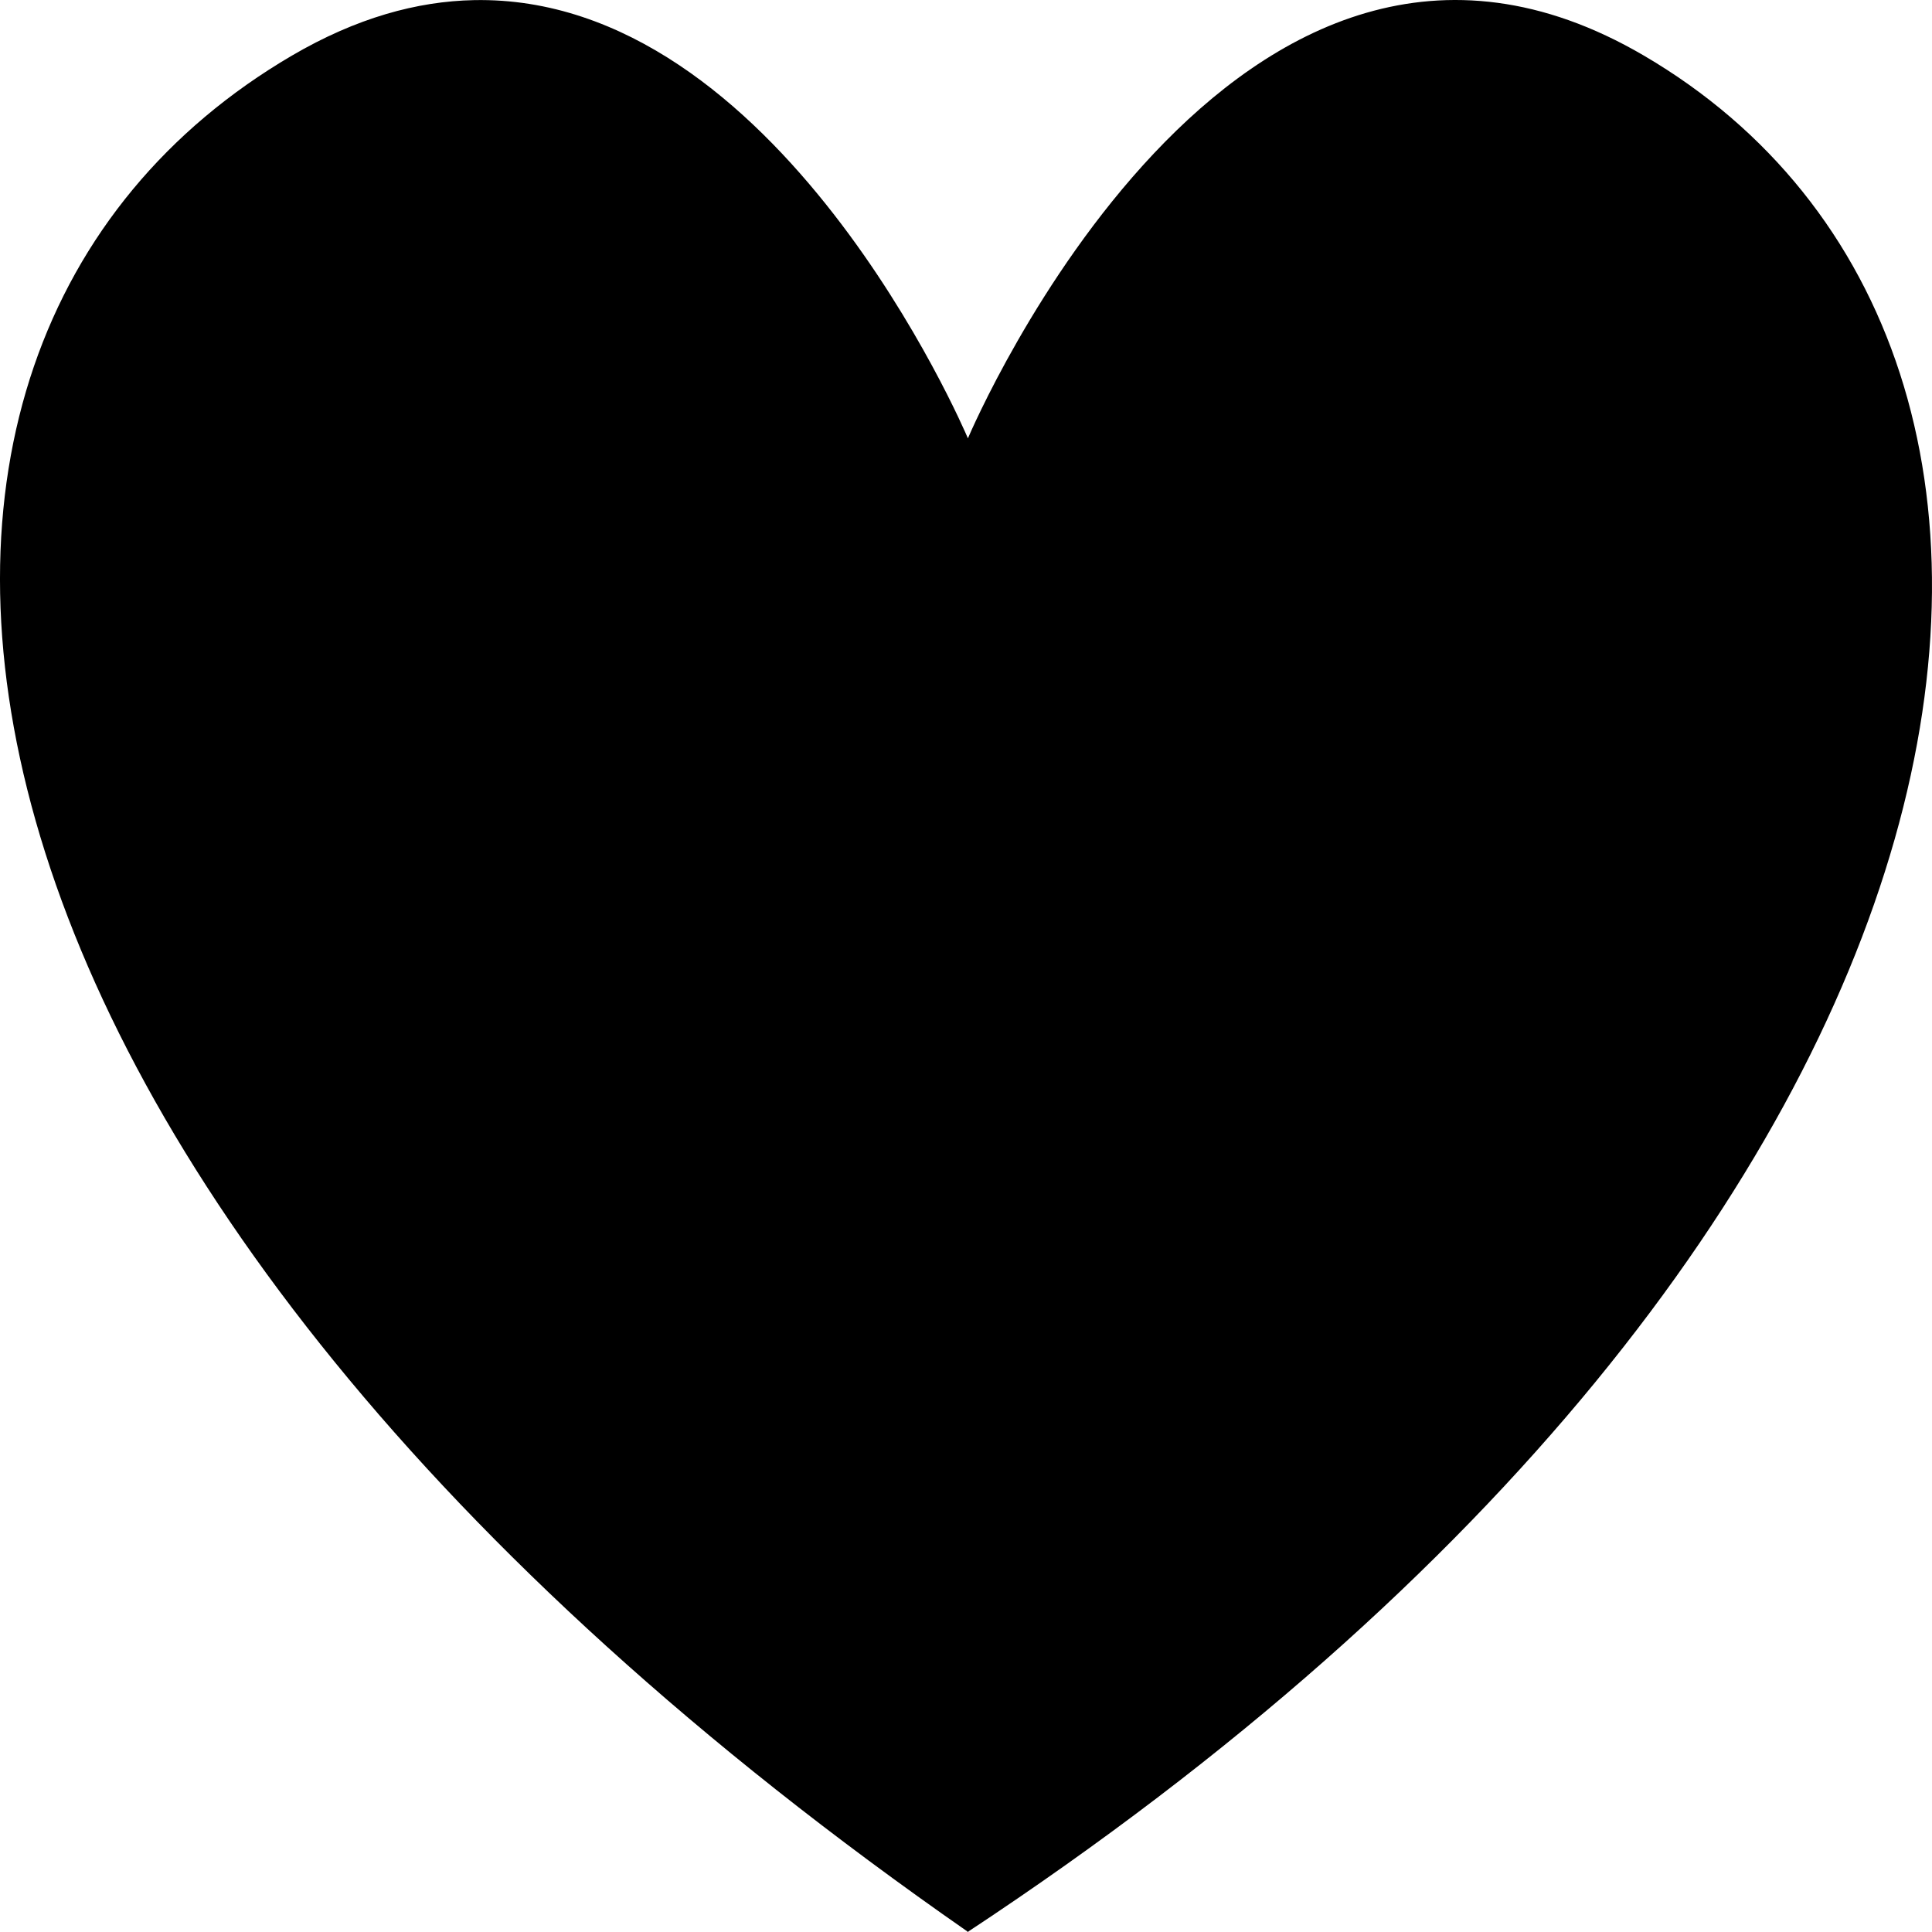
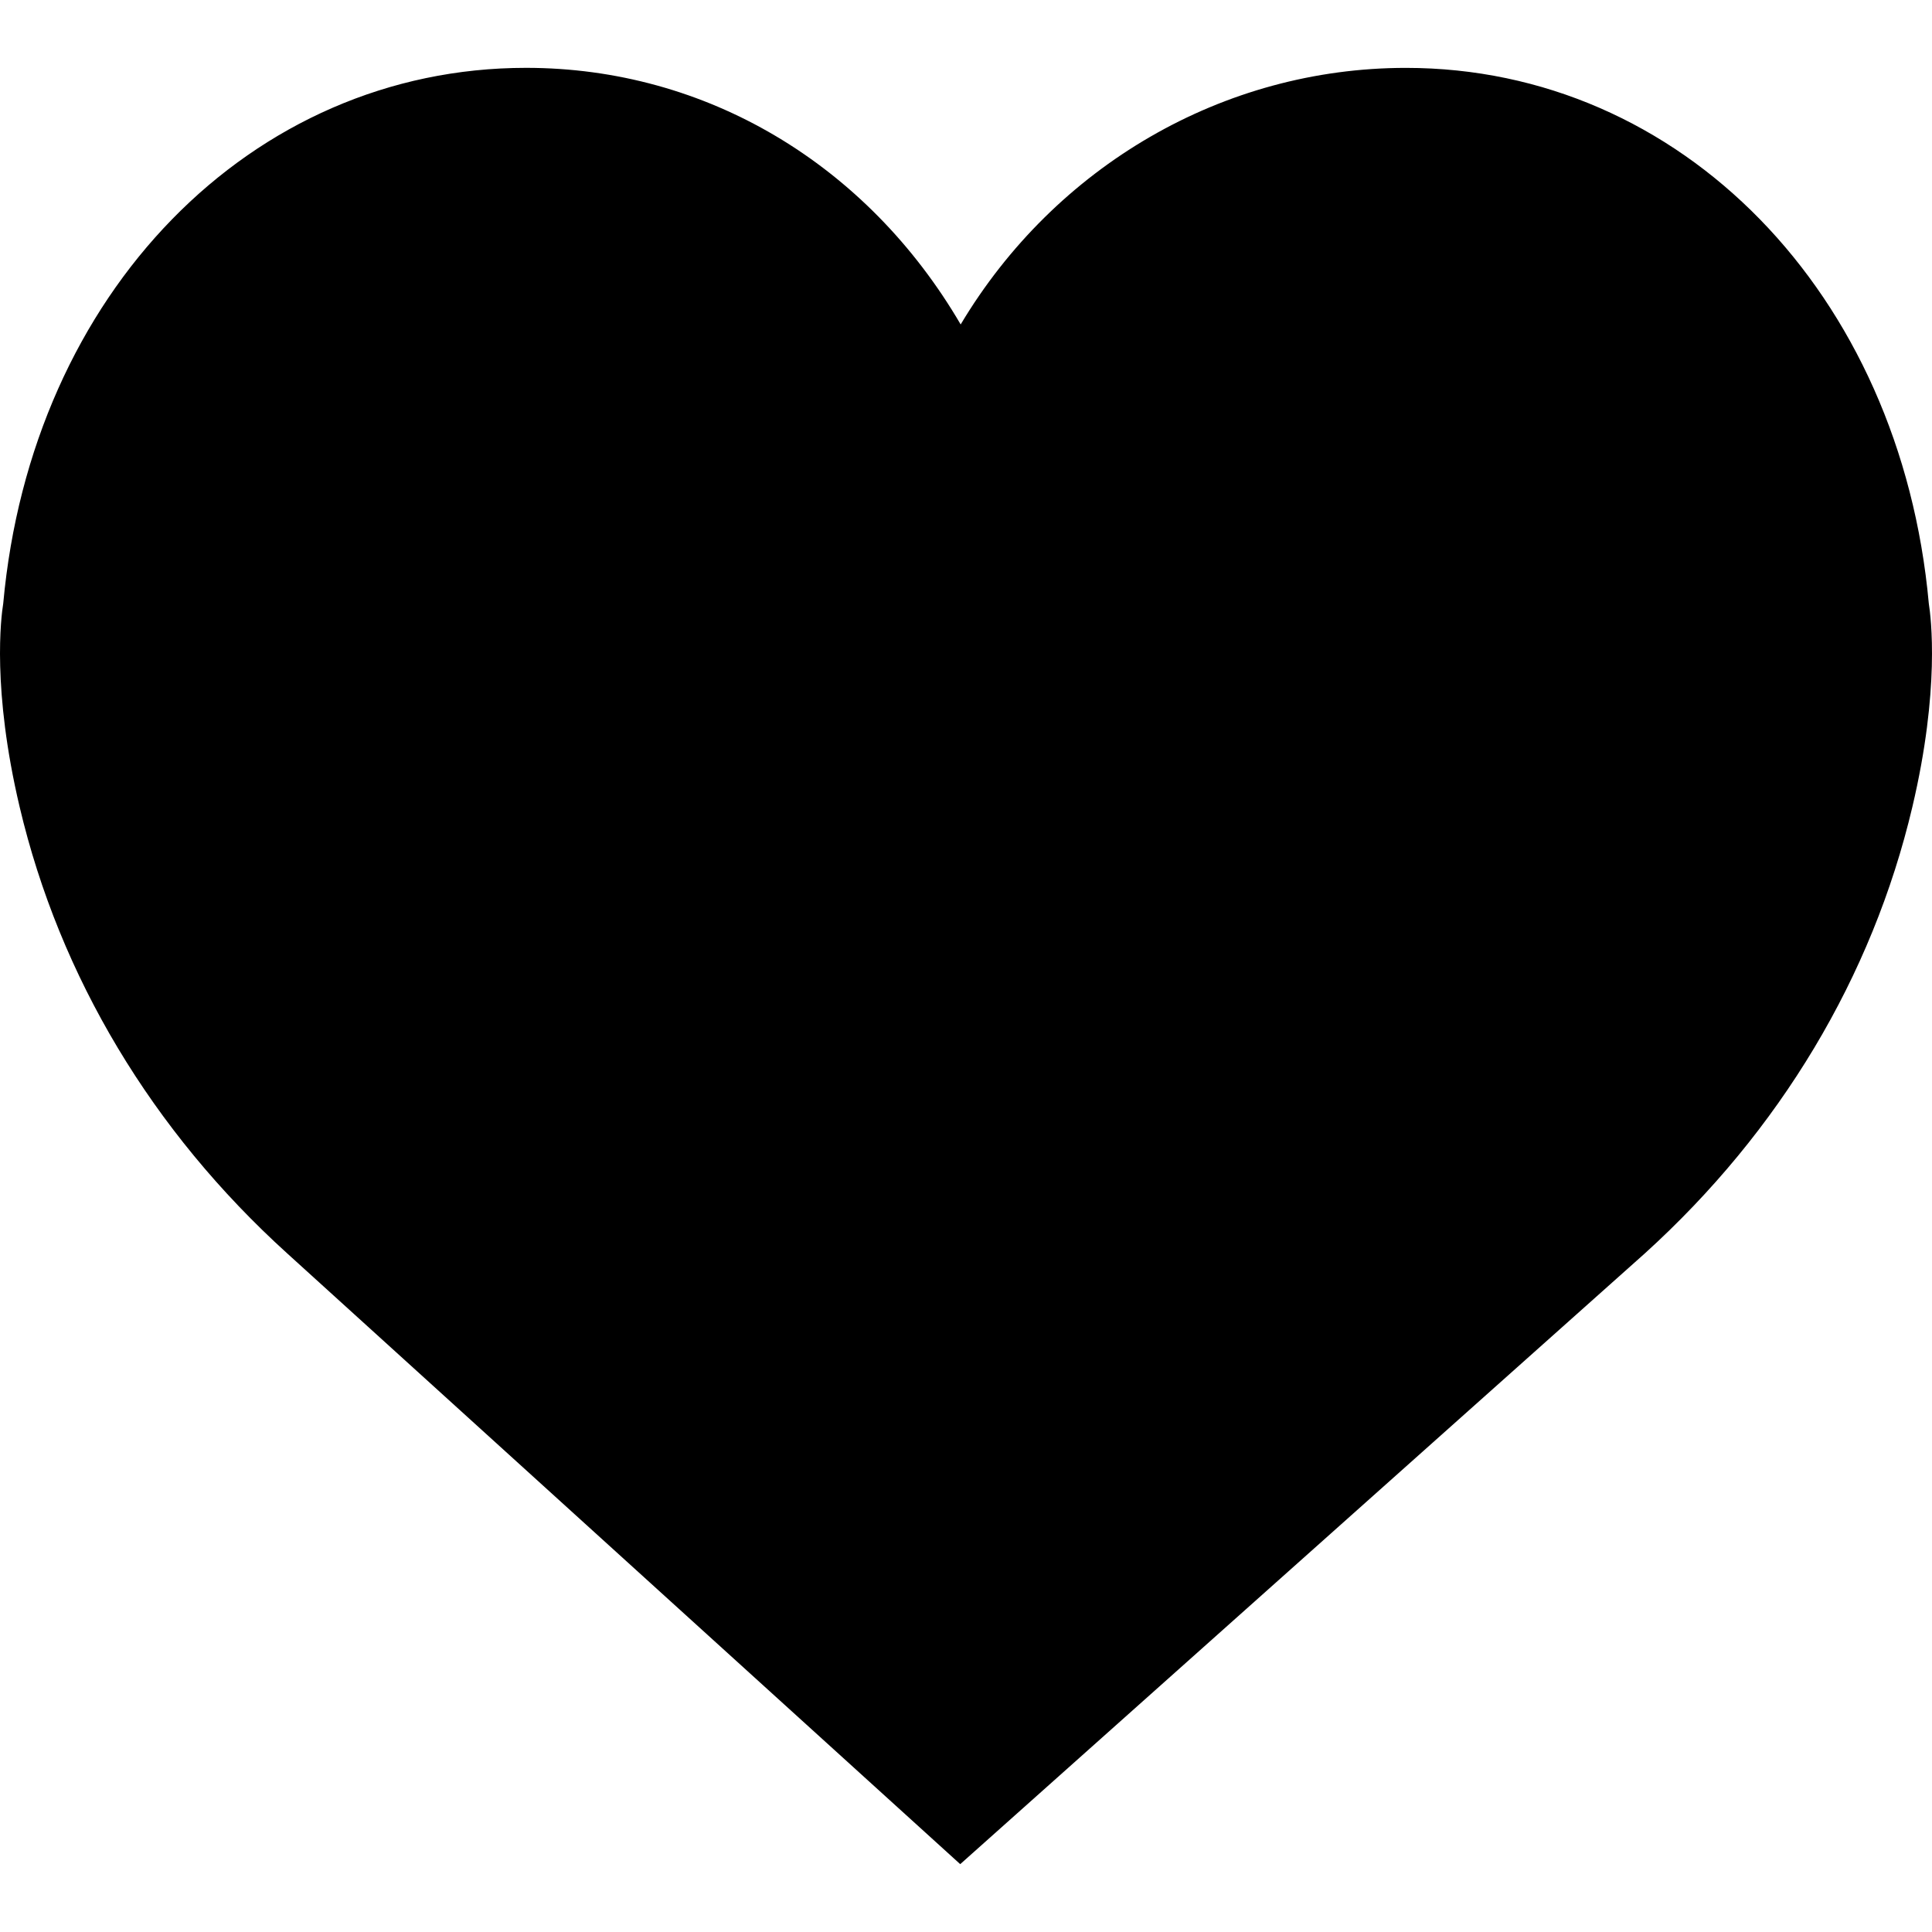
- <svg xmlns="http://www.w3.org/2000/svg" width="400" height="400" viewBox="0 0 400 400" id="svg2" version="1.1">
-   <defs id="defs4" />
-   <g id="layer1" transform="translate(0,-652.3622)">
-     <path style="fill:#000000;fill-rule:evenodd;stroke:none;stroke-width:1px;stroke-linecap:butt;stroke-linejoin:miter;stroke-opacity:1" d="m 98.133,652.387 c -11.755,0.234 -24.353,3.672 -37.705,11.493 -103.624,60.703 -84.453,232.334 139.886,388.389 l 0,0.093 c 0.027,-0.016 0.053,-0.032 0.081,-0.048 0.027,0.016 0.052,0.032 0.079,0.048 l 0,-0.093 c 221.319,-145.954 243.512,-327.686 139.888,-388.389 -84.781,-49.665 -139.118,77.237 -139.967,79.234 -0.712,-1.675 -39.375,-91.98 -102.262,-90.727 z" id="path23380" />
-   </g>
+ <svg xmlns="http://www.w3.org/2000/svg" fill="#000000" height="800px" width="800px" version="1.1" id="Capa_1" viewBox="0 0 51.997 51.997" xml:space="preserve">
+   <path d="M51.911,16.242C51.152,7.888,45.239,1.827,37.839,1.827c-4.93,0-9.444,2.653-11.984,6.905  c-2.517-4.307-6.846-6.906-11.697-6.906c-7.399,0-13.313,6.061-14.071,14.415c-0.06,0.369-0.306,2.311,0.442,5.478  c1.078,4.568,3.568,8.723,7.199,12.013l18.115,16.439l18.426-16.438c3.631-3.291,6.121-7.445,7.199-12.014  C52.216,18.553,51.97,16.611,51.911,16.242z" />
</svg>
